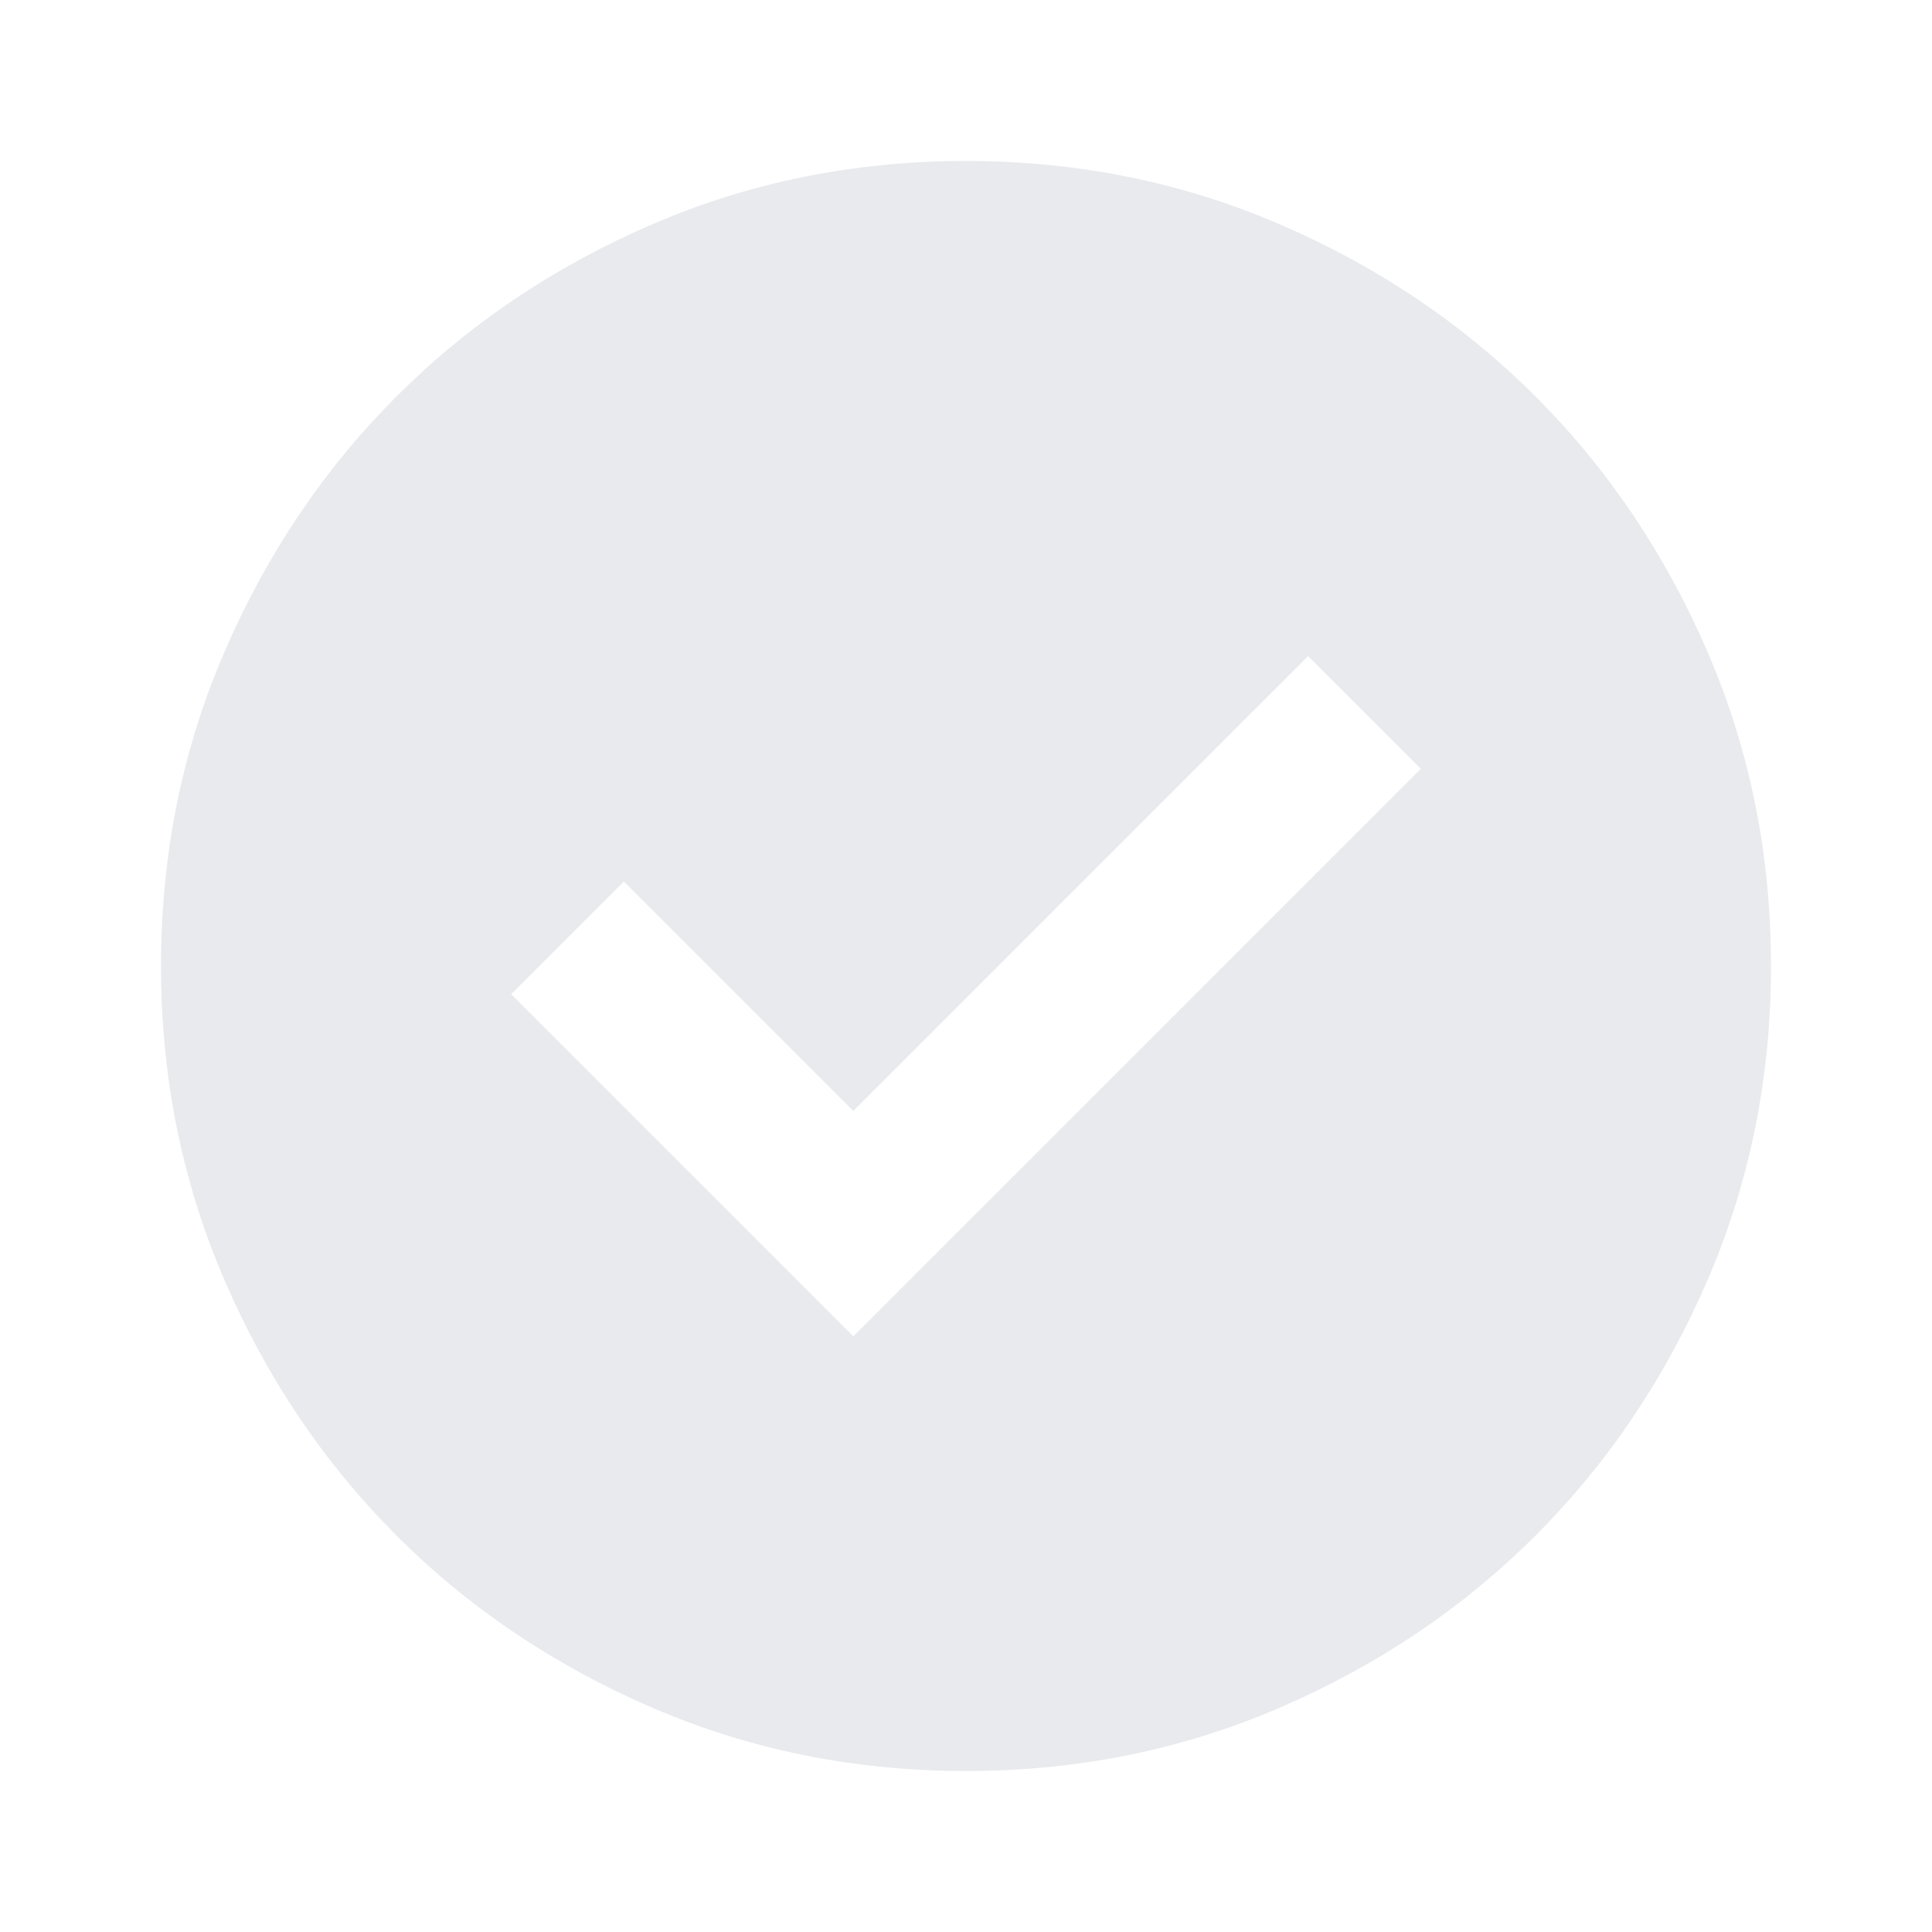
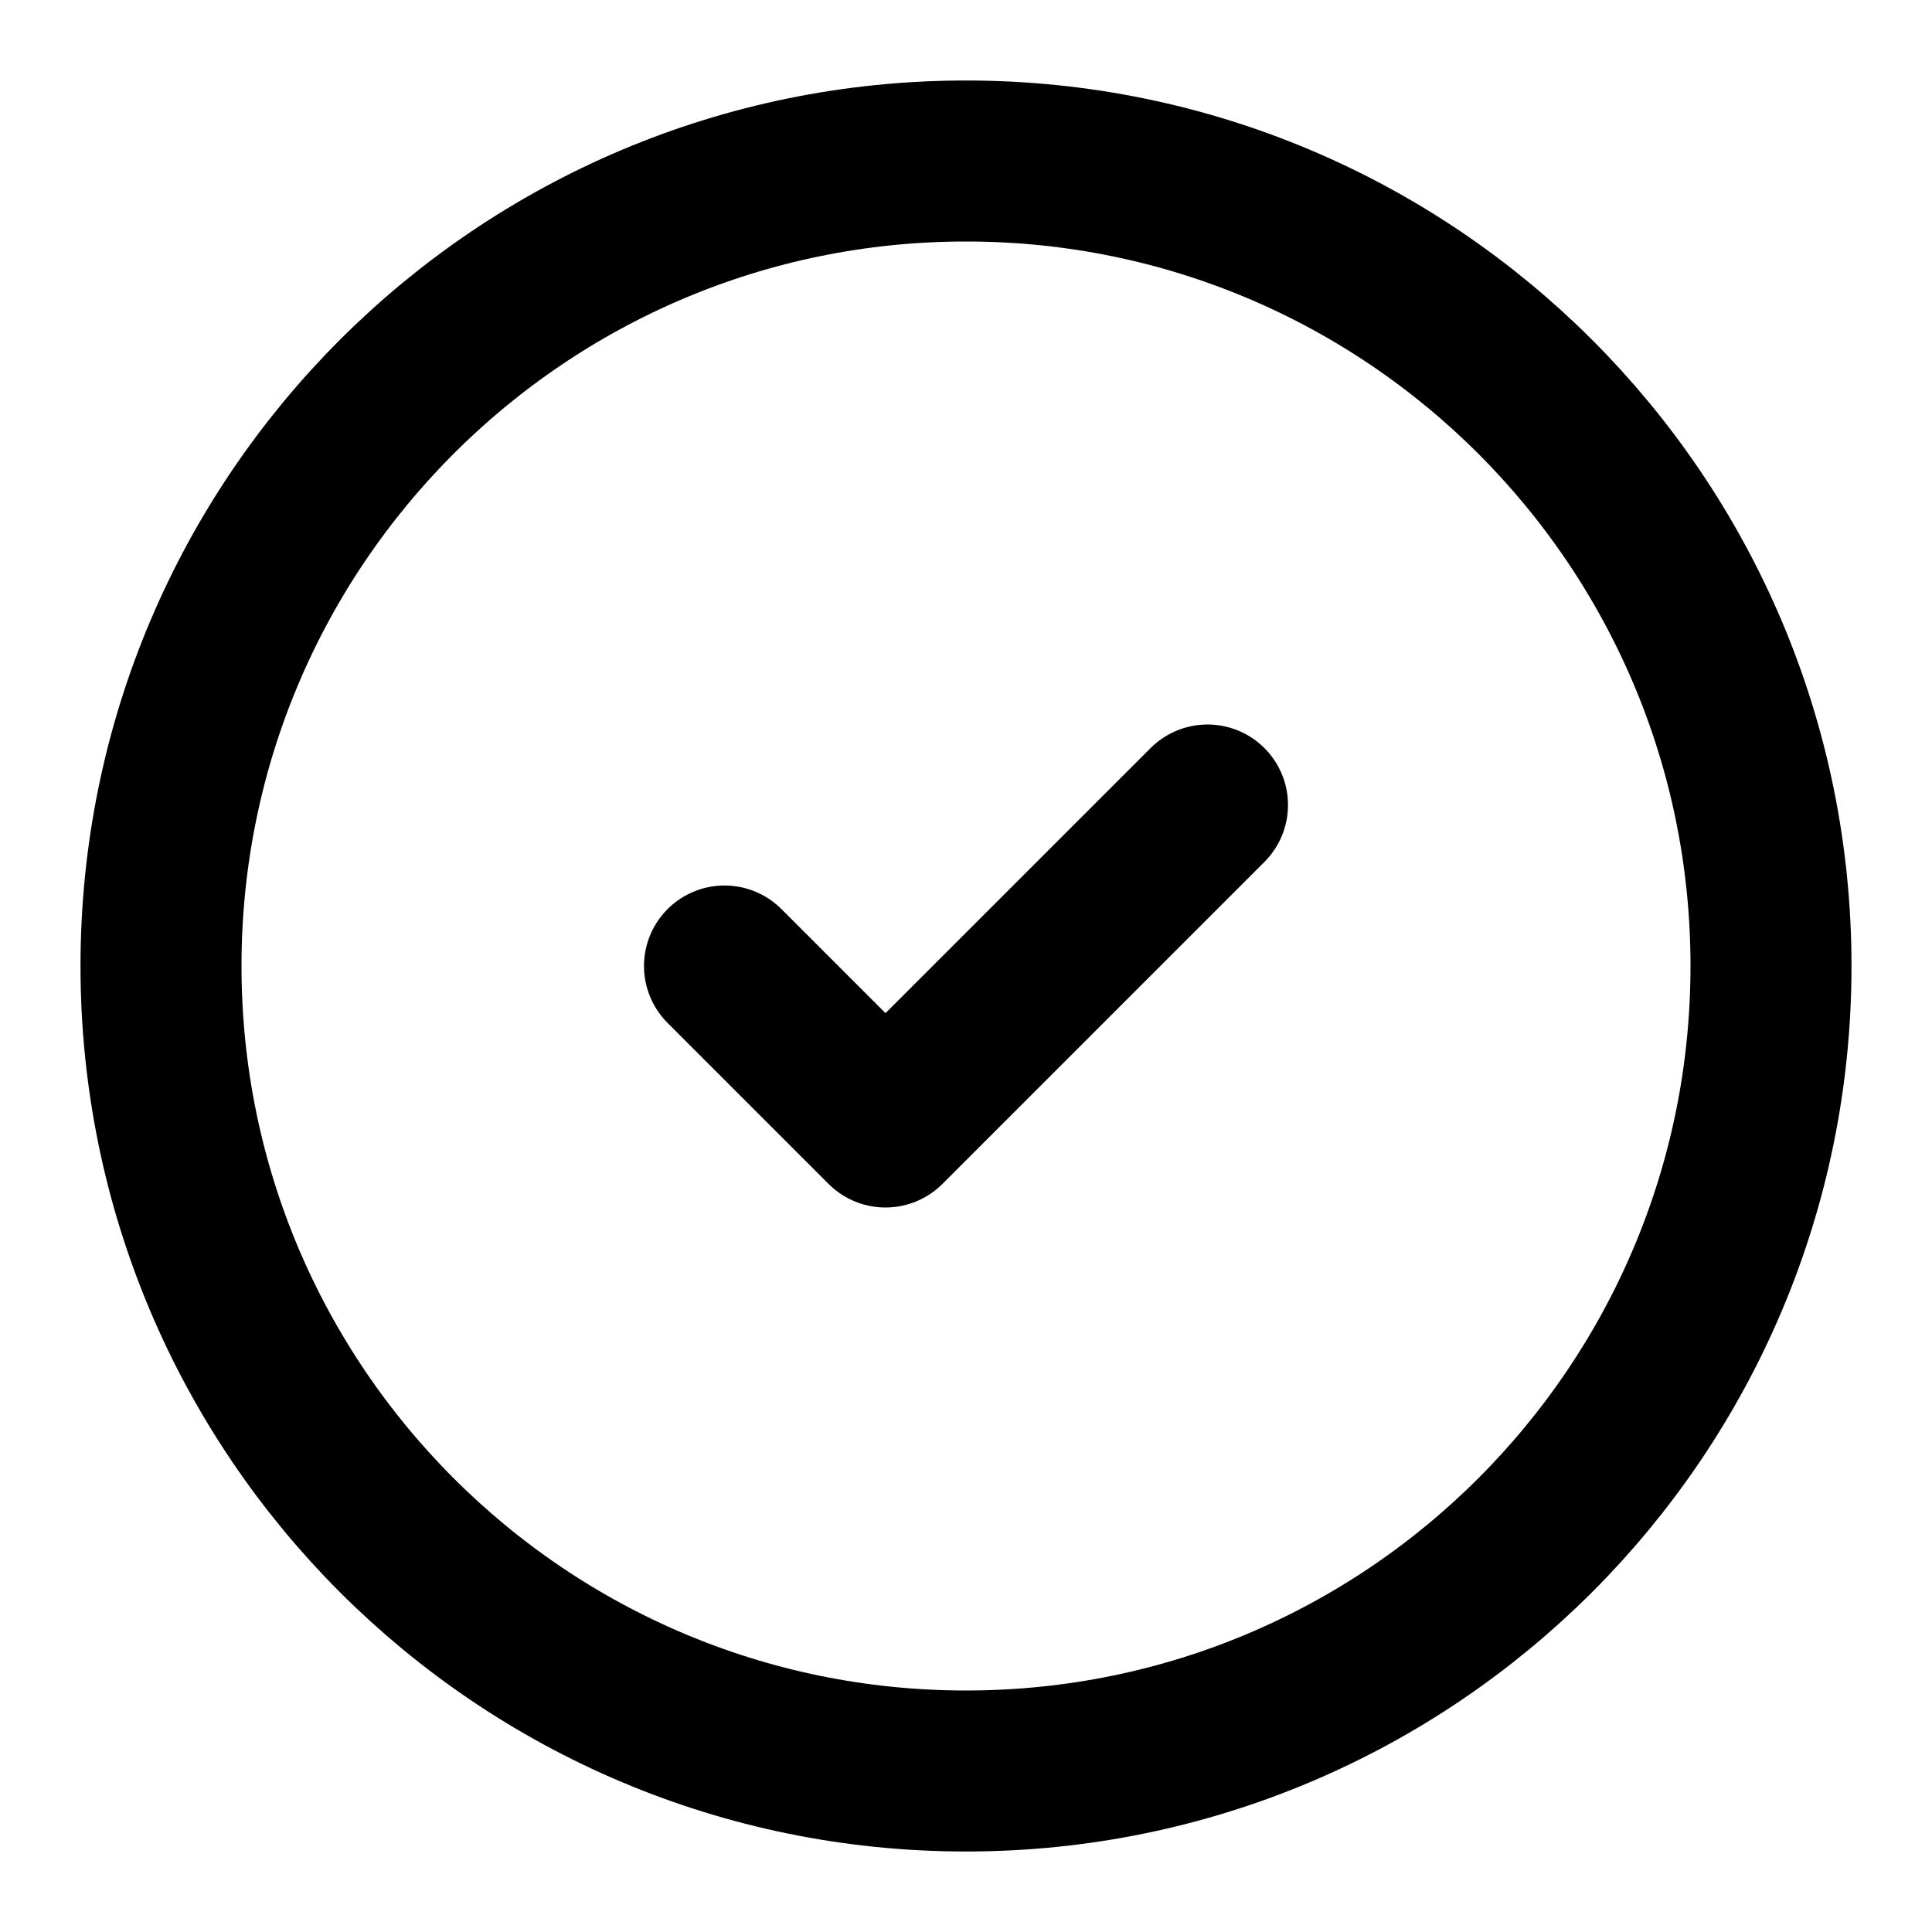
- <svg xmlns="http://www.w3.org/2000/svg" height="24px" viewBox="0 -960 960 960" width="24px" fill="#e8eaed">
-   <path d="m424-296 282-282-56-56-226 226-114-114-56 56 170 170Zm56 216q-83 0-156-31.5T197-197q-54-54-85.5-127T80-480q0-83 31.5-156T197-763q54-54 127-85.5T480-880q83 0 156 31.5T763-763q54 54 85.5 127T880-480q0 83-31.5 156T763-197q-54 54-127 85.5T480-80Z" />
+ <svg xmlns="http://www.w3.org/2000/svg" width="24" height="24" viewBox="0 0 24 24" fill="none" stroke="currentColor" stroke-width="2" stroke-linecap="round" stroke-linejoin="round" class="lucide lucide-circle-check">
+   <circle cx="12" cy="12" r="10" />
+   <path d="m9 12 2 2 4-4" />
</svg>
